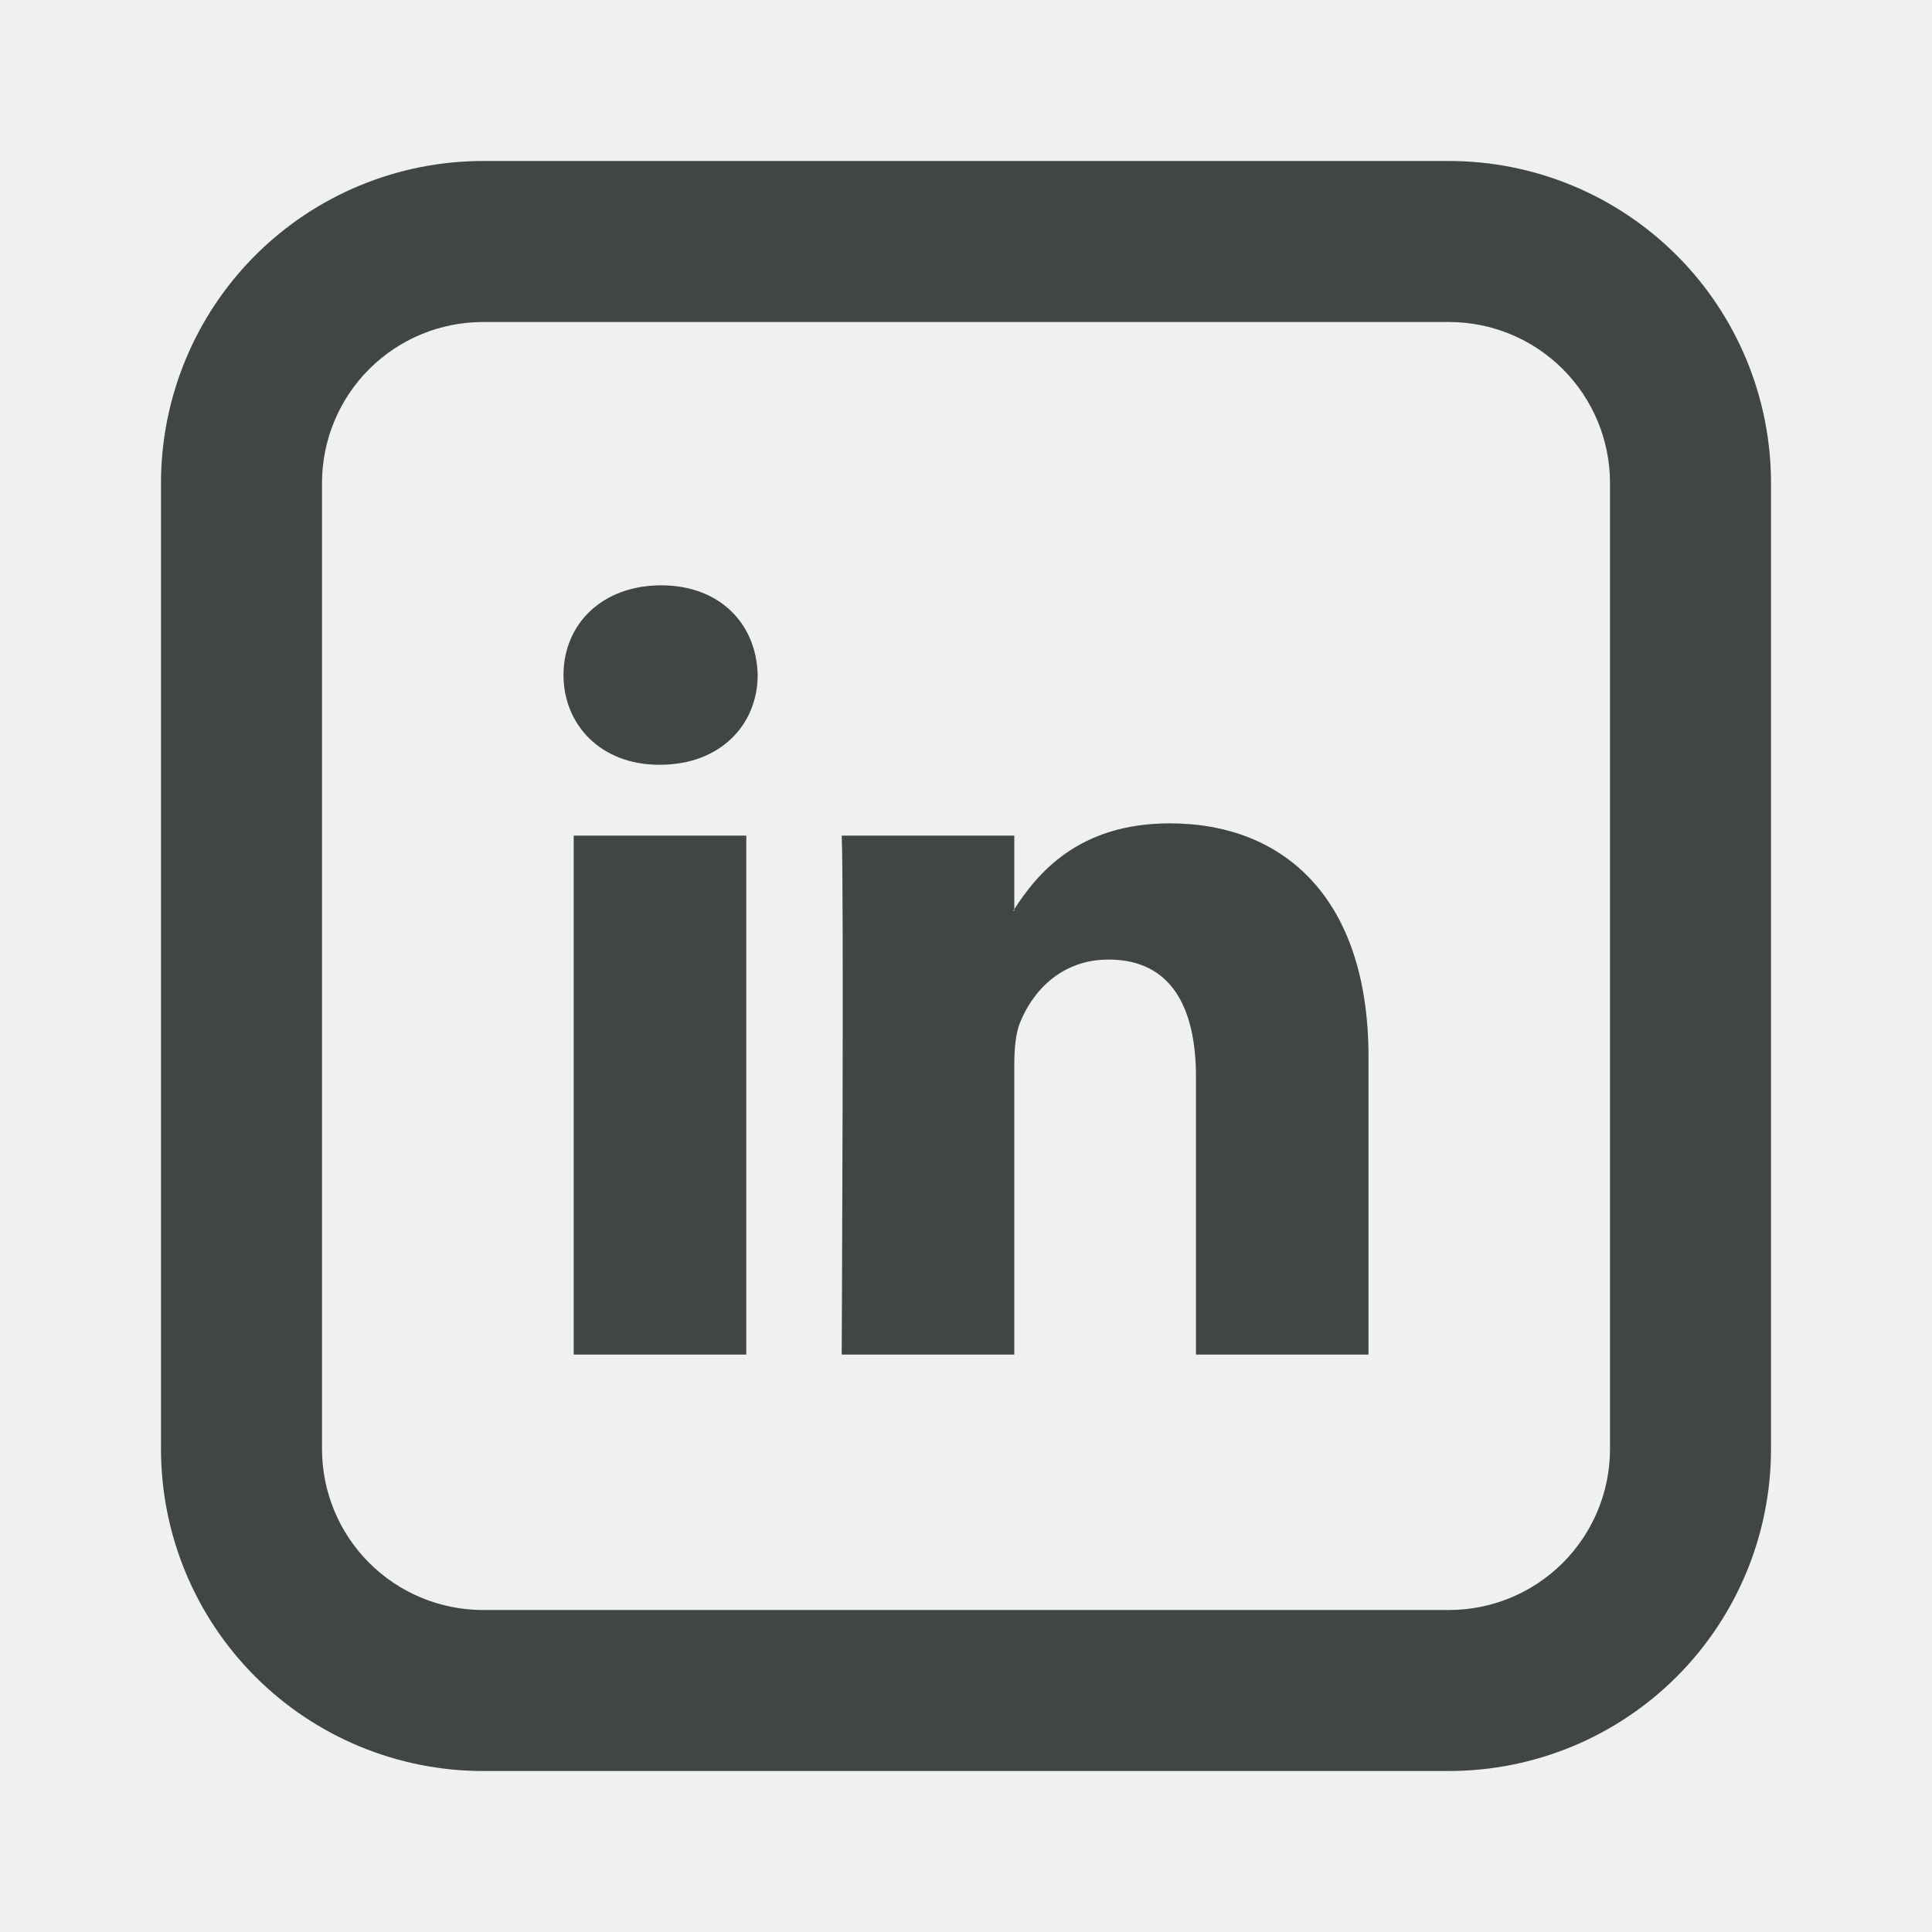
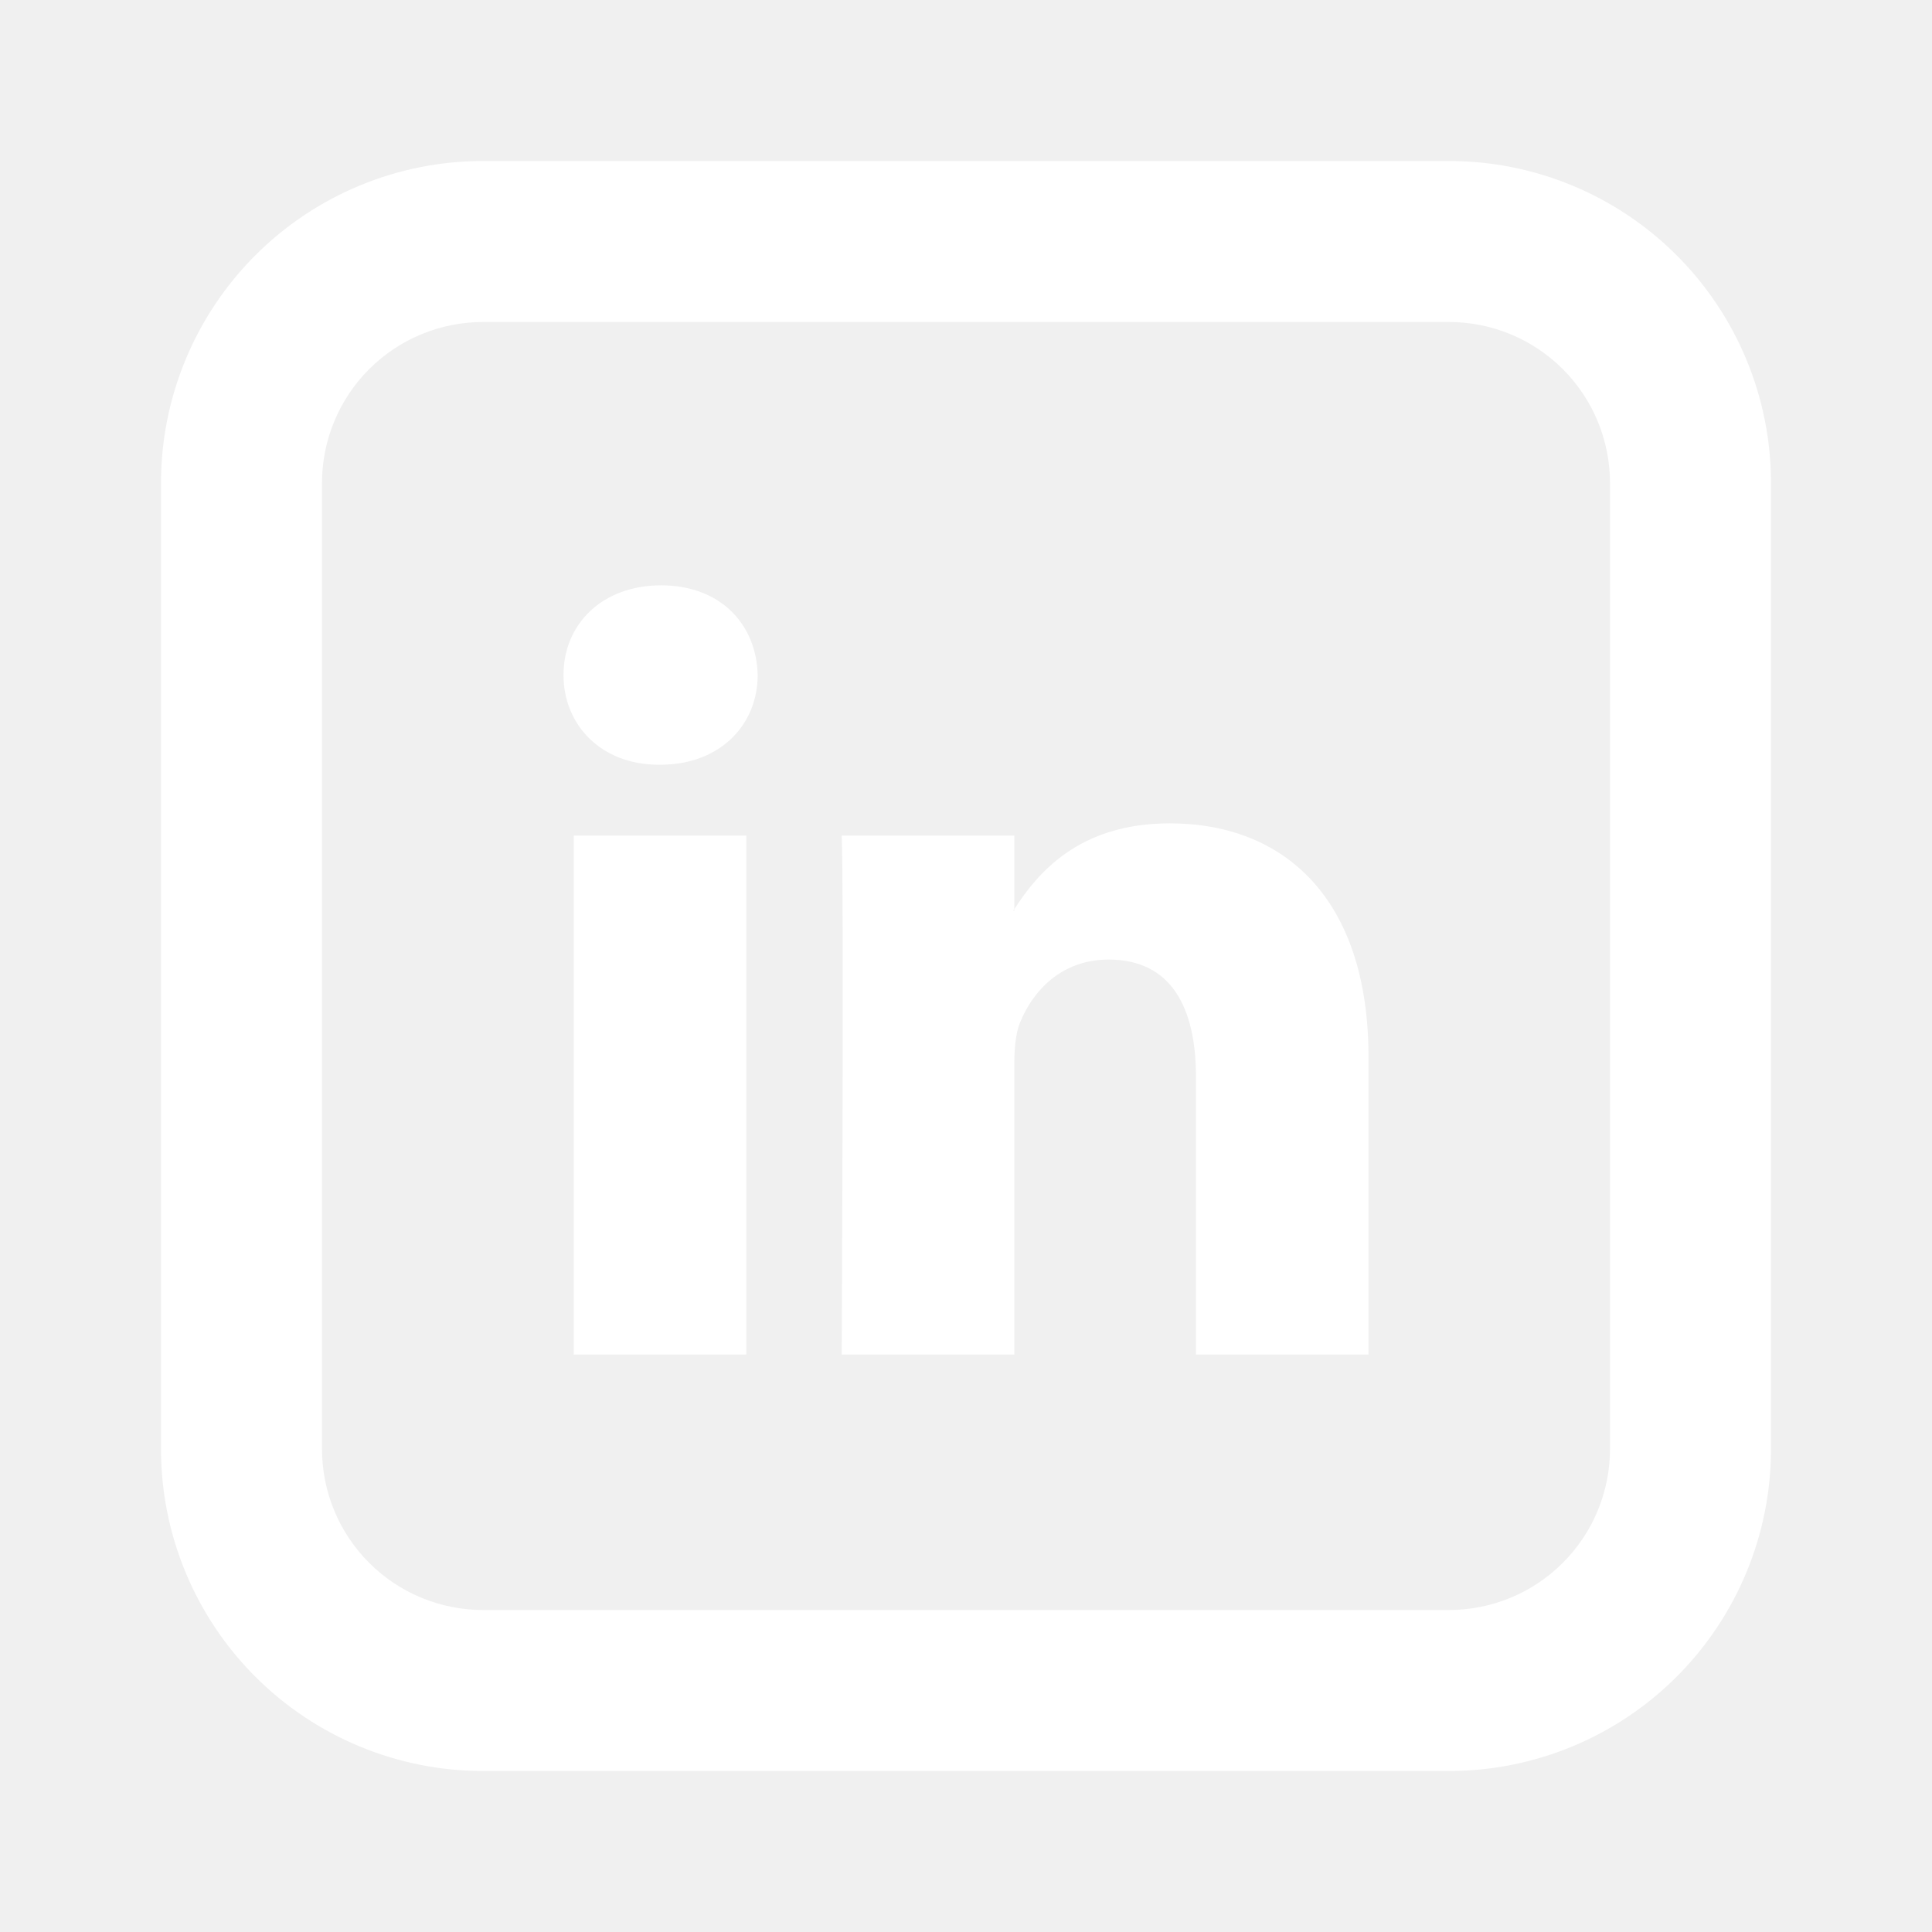
<svg xmlns="http://www.w3.org/2000/svg" width="60" height="60" viewBox="0 0 60 60" fill="none">
-   <path d="M42.5 32.825V42.068H37.142V33.443C37.142 31.278 36.367 29.8 34.428 29.8C32.947 29.8 32.065 30.795 31.677 31.76C31.538 32.105 31.5 32.585 31.5 33.065V42.068H26.14C26.14 42.068 26.212 27.463 26.14 25.95H31.5V28.233L31.465 28.285H31.5V28.235C32.212 27.135 33.483 25.57 36.33 25.57C39.855 25.57 42.5 27.875 42.5 32.825V32.825ZM20.532 18.178C18.7 18.178 17.5 19.383 17.5 20.963C17.5 22.513 18.665 23.75 20.462 23.75H20.497C22.367 23.75 23.53 22.51 23.53 20.963C23.495 19.383 22.367 18.178 20.532 18.178V18.178ZM17.817 42.068H23.177V25.95H17.817V42.068V42.068Z" fill="#404545" />
-   <path d="M15 10C13.674 10 12.402 10.527 11.464 11.464C10.527 12.402 10 13.674 10 15V45C10 46.326 10.527 47.598 11.464 48.535C12.402 49.473 13.674 50 15 50H45C46.326 50 47.598 49.473 48.535 48.535C49.473 47.598 50 46.326 50 45V15C50 13.674 49.473 12.402 48.535 11.464C47.598 10.527 46.326 10 45 10H15ZM15 5H45C47.652 5 50.196 6.054 52.071 7.929C53.946 9.804 55 12.348 55 15V45C55 47.652 53.946 50.196 52.071 52.071C50.196 53.946 47.652 55 45 55H15C12.348 55 9.804 53.946 7.929 52.071C6.054 50.196 5 47.652 5 45V15C5 12.348 6.054 9.804 7.929 7.929C9.804 6.054 12.348 5 15 5V5Z" fill="#404545" />
+   <path d="M42.5 32.825V42.068H37.142V33.443C37.142 31.278 36.367 29.8 34.428 29.8C32.947 29.8 32.065 30.795 31.677 31.76C31.538 32.105 31.5 32.585 31.5 33.065V42.068H26.14C26.14 42.068 26.212 27.463 26.14 25.95H31.5V28.233L31.465 28.285H31.5V28.235C32.212 27.135 33.483 25.57 36.33 25.57C39.855 25.57 42.5 27.875 42.5 32.825V32.825ZM20.532 18.178C18.7 18.178 17.5 19.383 17.5 20.963C17.5 22.513 18.665 23.75 20.462 23.75H20.497C22.367 23.75 23.53 22.51 23.53 20.963C23.495 19.383 22.367 18.178 20.532 18.178V18.178ZM17.817 42.068H23.177V25.95H17.817V42.068V42.068Z" fill="#ffffff" />
+   <path d="M15 10C13.674 10 12.402 10.527 11.464 11.464C10.527 12.402 10 13.674 10 15V45C10 46.326 10.527 47.598 11.464 48.535C12.402 49.473 13.674 50 15 50H45C46.326 50 47.598 49.473 48.535 48.535C49.473 47.598 50 46.326 50 45V15C50 13.674 49.473 12.402 48.535 11.464C47.598 10.527 46.326 10 45 10H15ZM15 5H45C47.652 5 50.196 6.054 52.071 7.929C53.946 9.804 55 12.348 55 15V45C55 47.652 53.946 50.196 52.071 52.071C50.196 53.946 47.652 55 45 55H15C12.348 55 9.804 53.946 7.929 52.071C6.054 50.196 5 47.652 5 45V15C5 12.348 6.054 9.804 7.929 7.929C9.804 6.054 12.348 5 15 5V5Z" fill="#ffffff" />
</svg>
